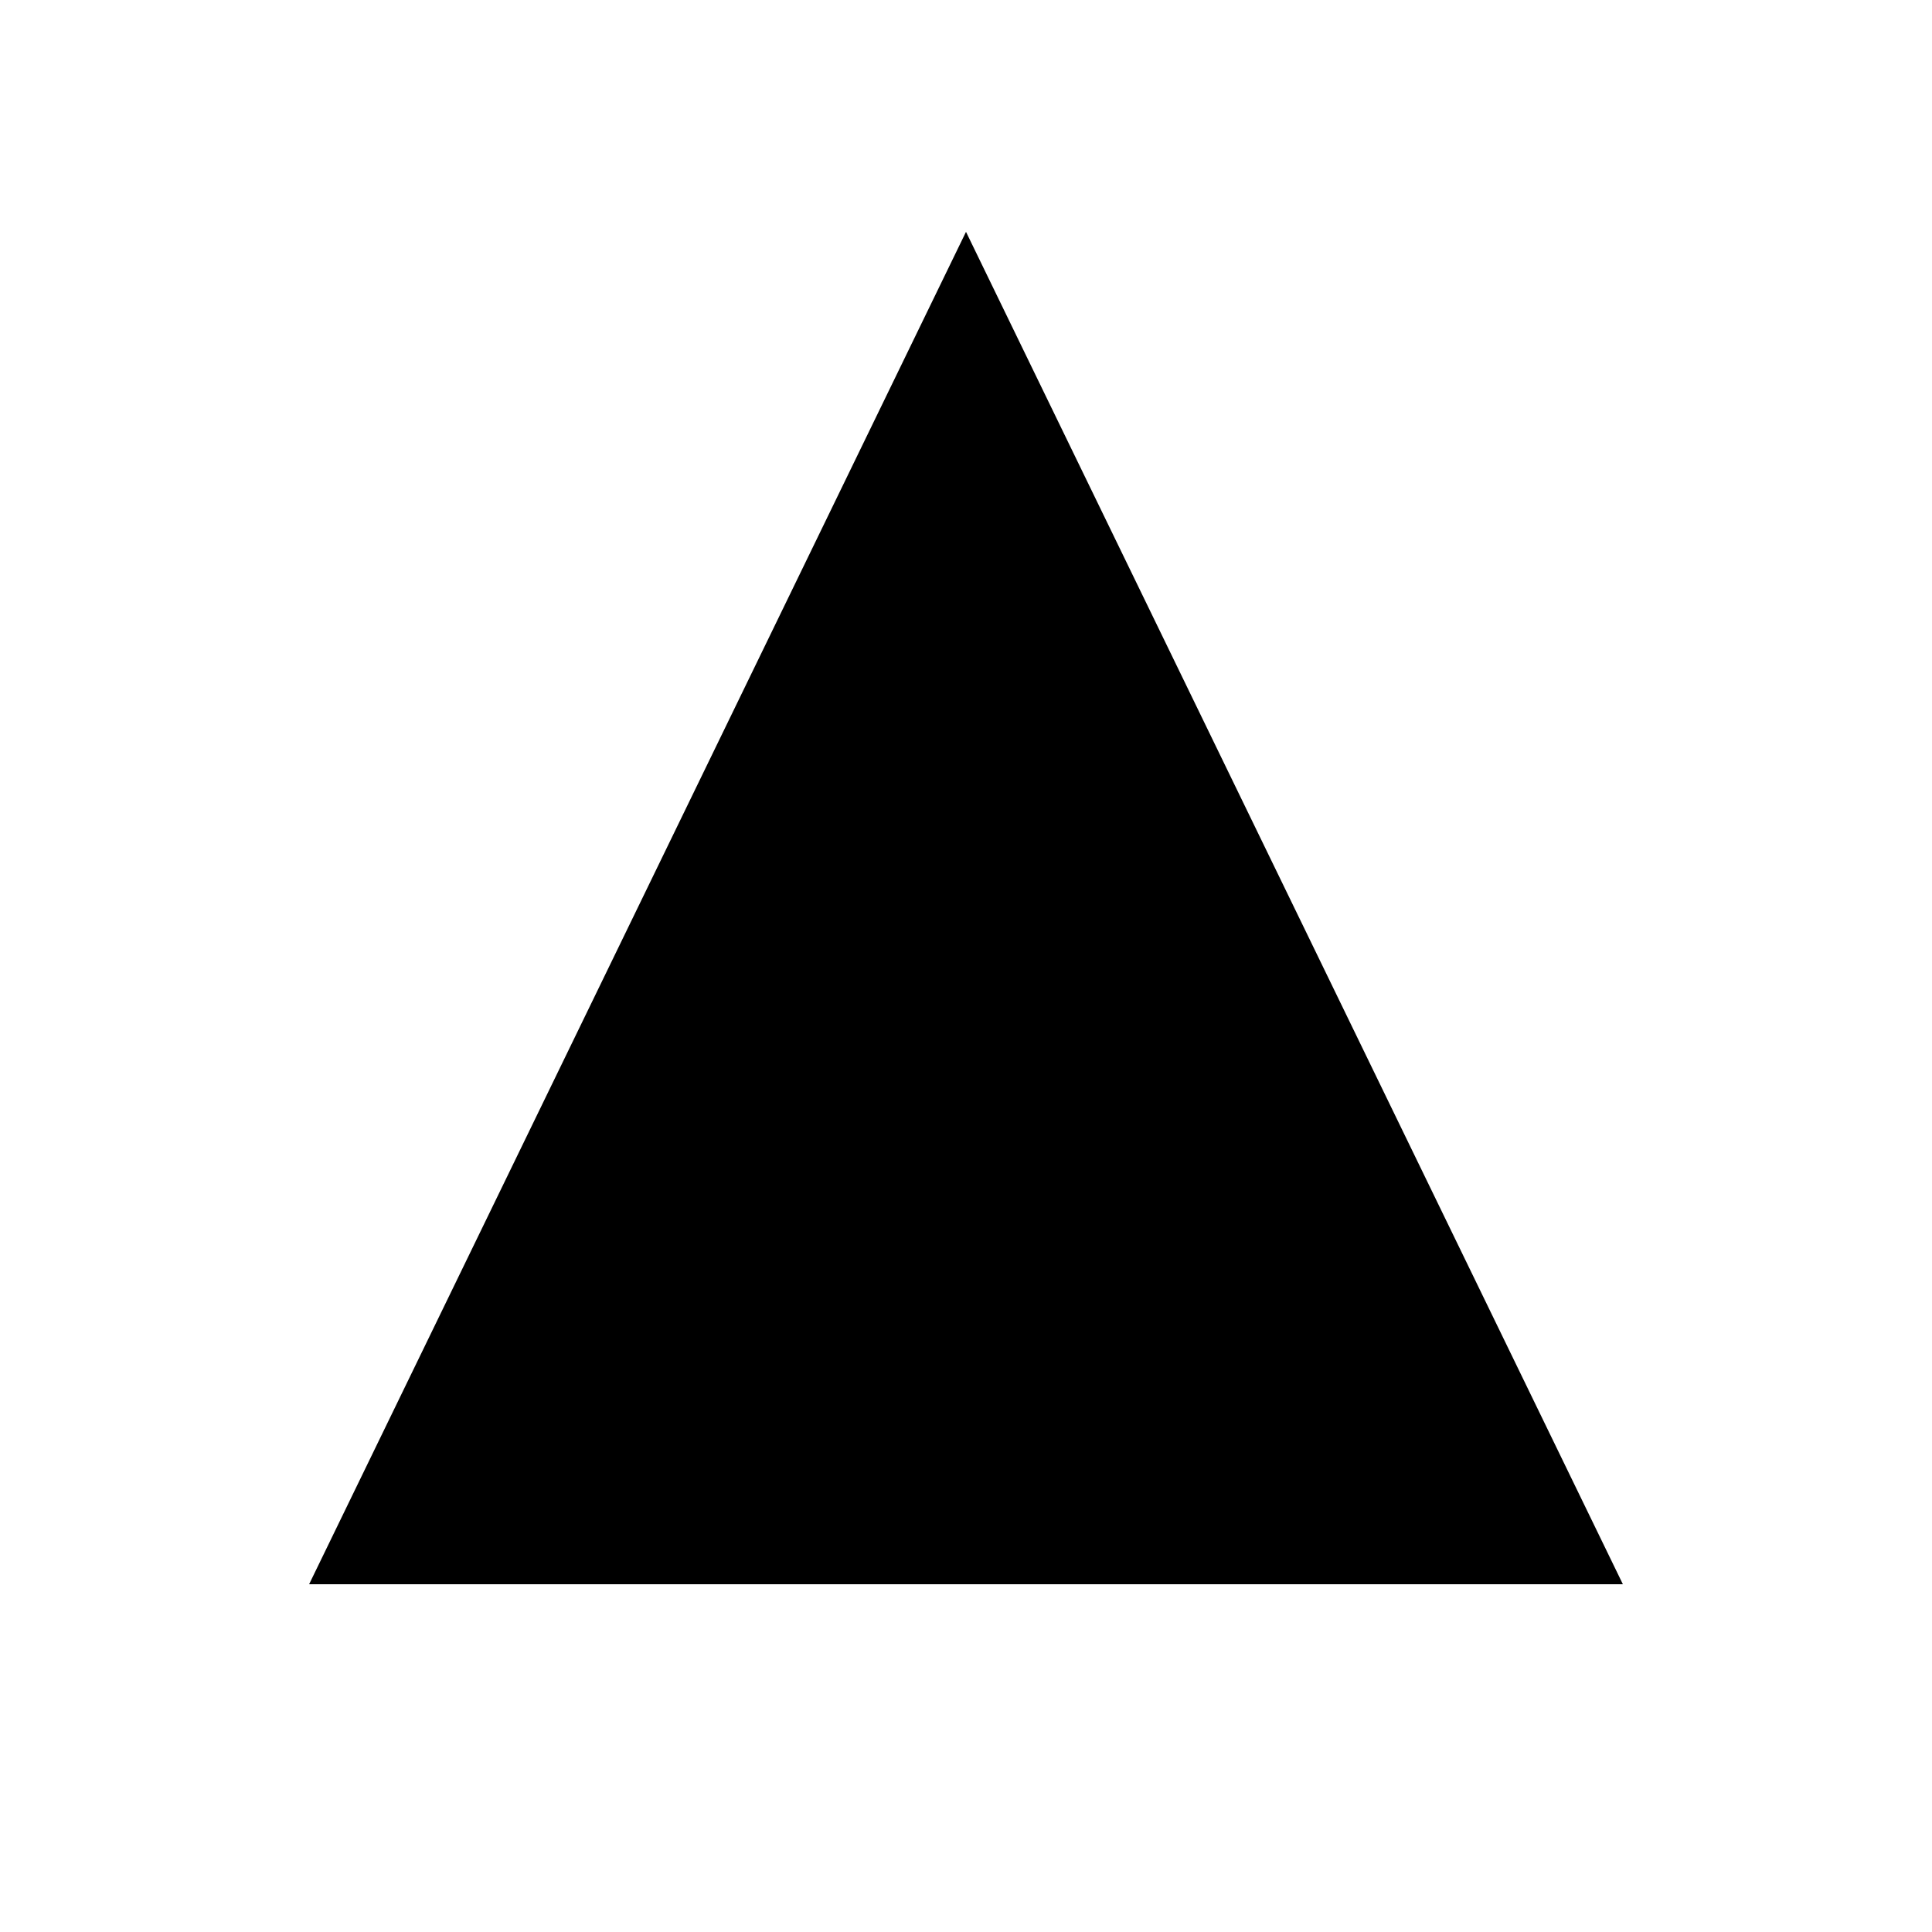
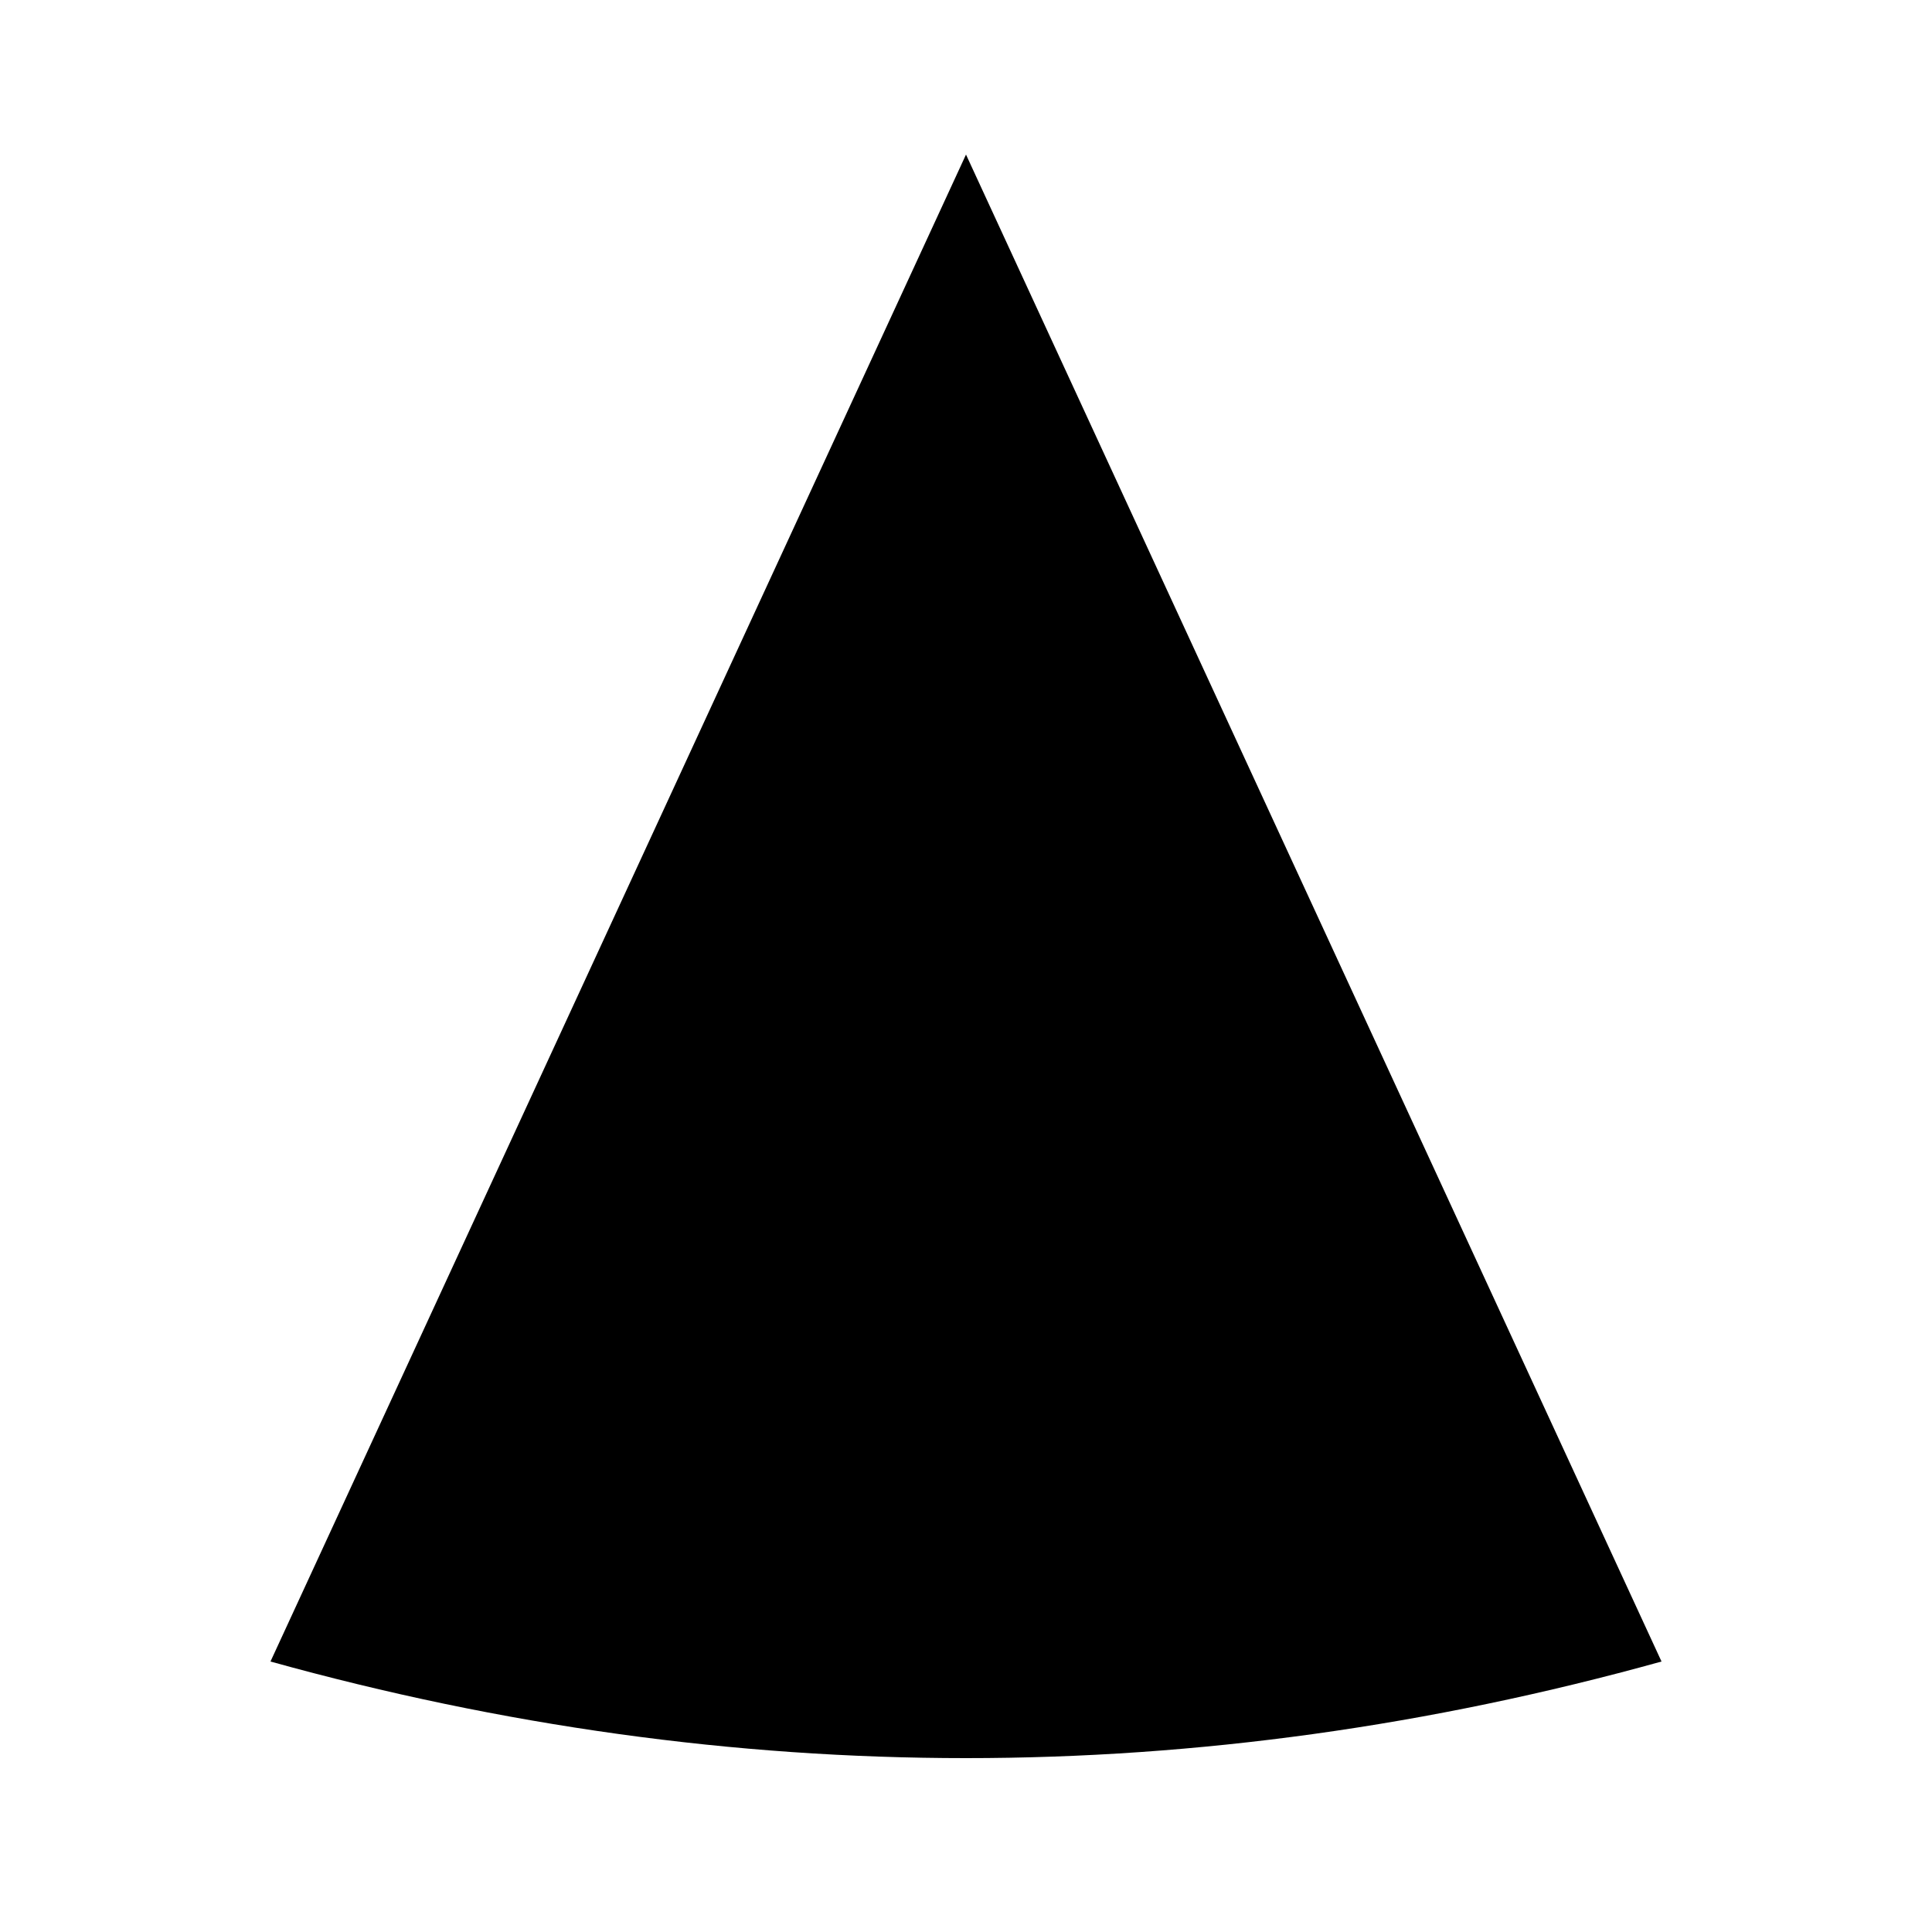
<svg xmlns="http://www.w3.org/2000/svg" viewBox="0 0 100 100" data-tags="pizza,slice,italian,food,delivery,cheese">
-   <path data-tone="accent2" d="M 16 82 L 50 12 L 84 82 Z" />
-   <path data-tone="accent" d="M 22 78 L 50 20 L 78 78 Z" />
-   <path data-tone="paper" d="M 28 74 L 50 28 L 72 74 Z" />
-   <path data-tone="ink" d="M 39 48 A 5 5 0 1 1 49 48 A 5 5 0 1 1 39 48 Z M 54 56 A 4 4 0 1 1 62 56 A 4 4 0 1 1 54 56 Z M 43 64 A 5 5 0 1 1 53 64 A 5 5 0 1 1 43 64 Z" />
+   <path data-tone="accent2" d="M 14 86 L 50 8 L 86 86 Q 50 96 14 86 Z" />
+   <path data-tone="accent" d="M 22 80 L 50 20 L 78 80 Q 50 88 22 80 Z" />
+   <path data-tone="paper" d="M 28 76 L 50 28 L 72 76 Q 50 82 28 76 Z" />
+   <path data-tone="ink" d="M 36 48 A 6 6 0 1 1 48 48 A 6 6 0 1 1 36 48 Z M 53 58 A 5 5 0 1 1 63 58 A 5 5 0 1 1 53 58 Z M 39.5 68 A 6.5 6.5 0 1 1 52.5 68 A 6.5 6.5 0 1 1 39.5 68 Z" />
</svg>
